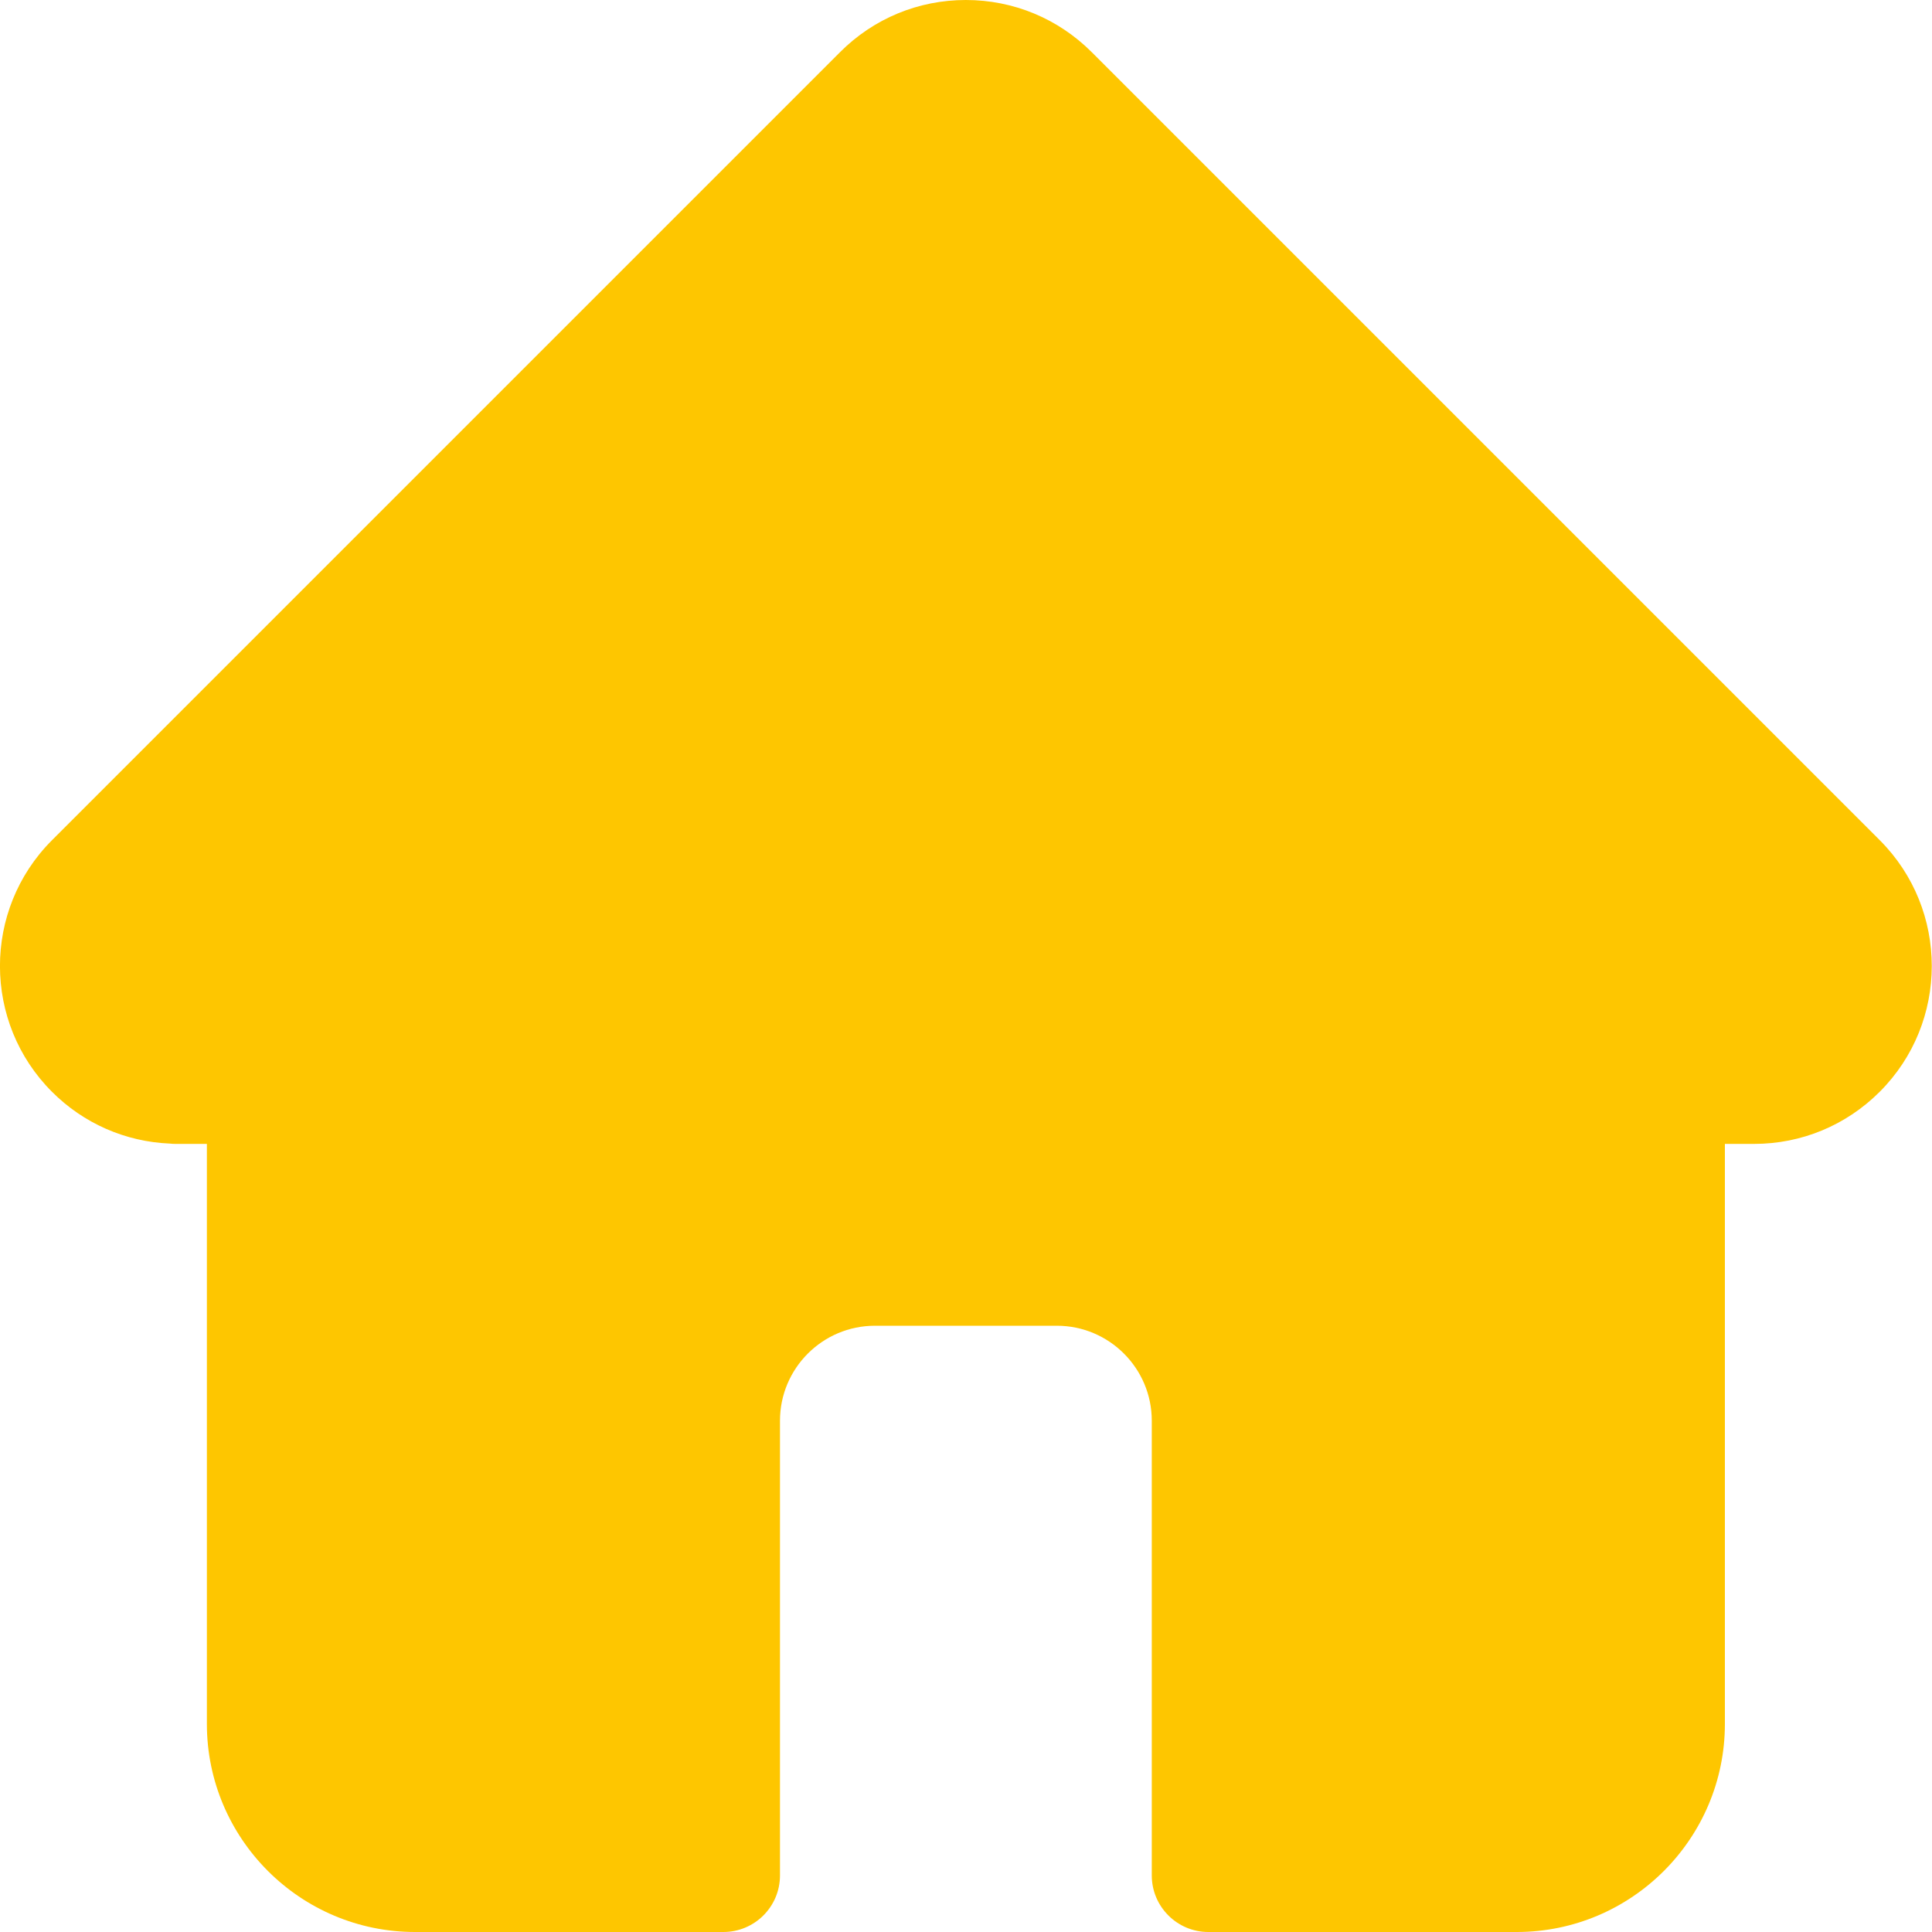
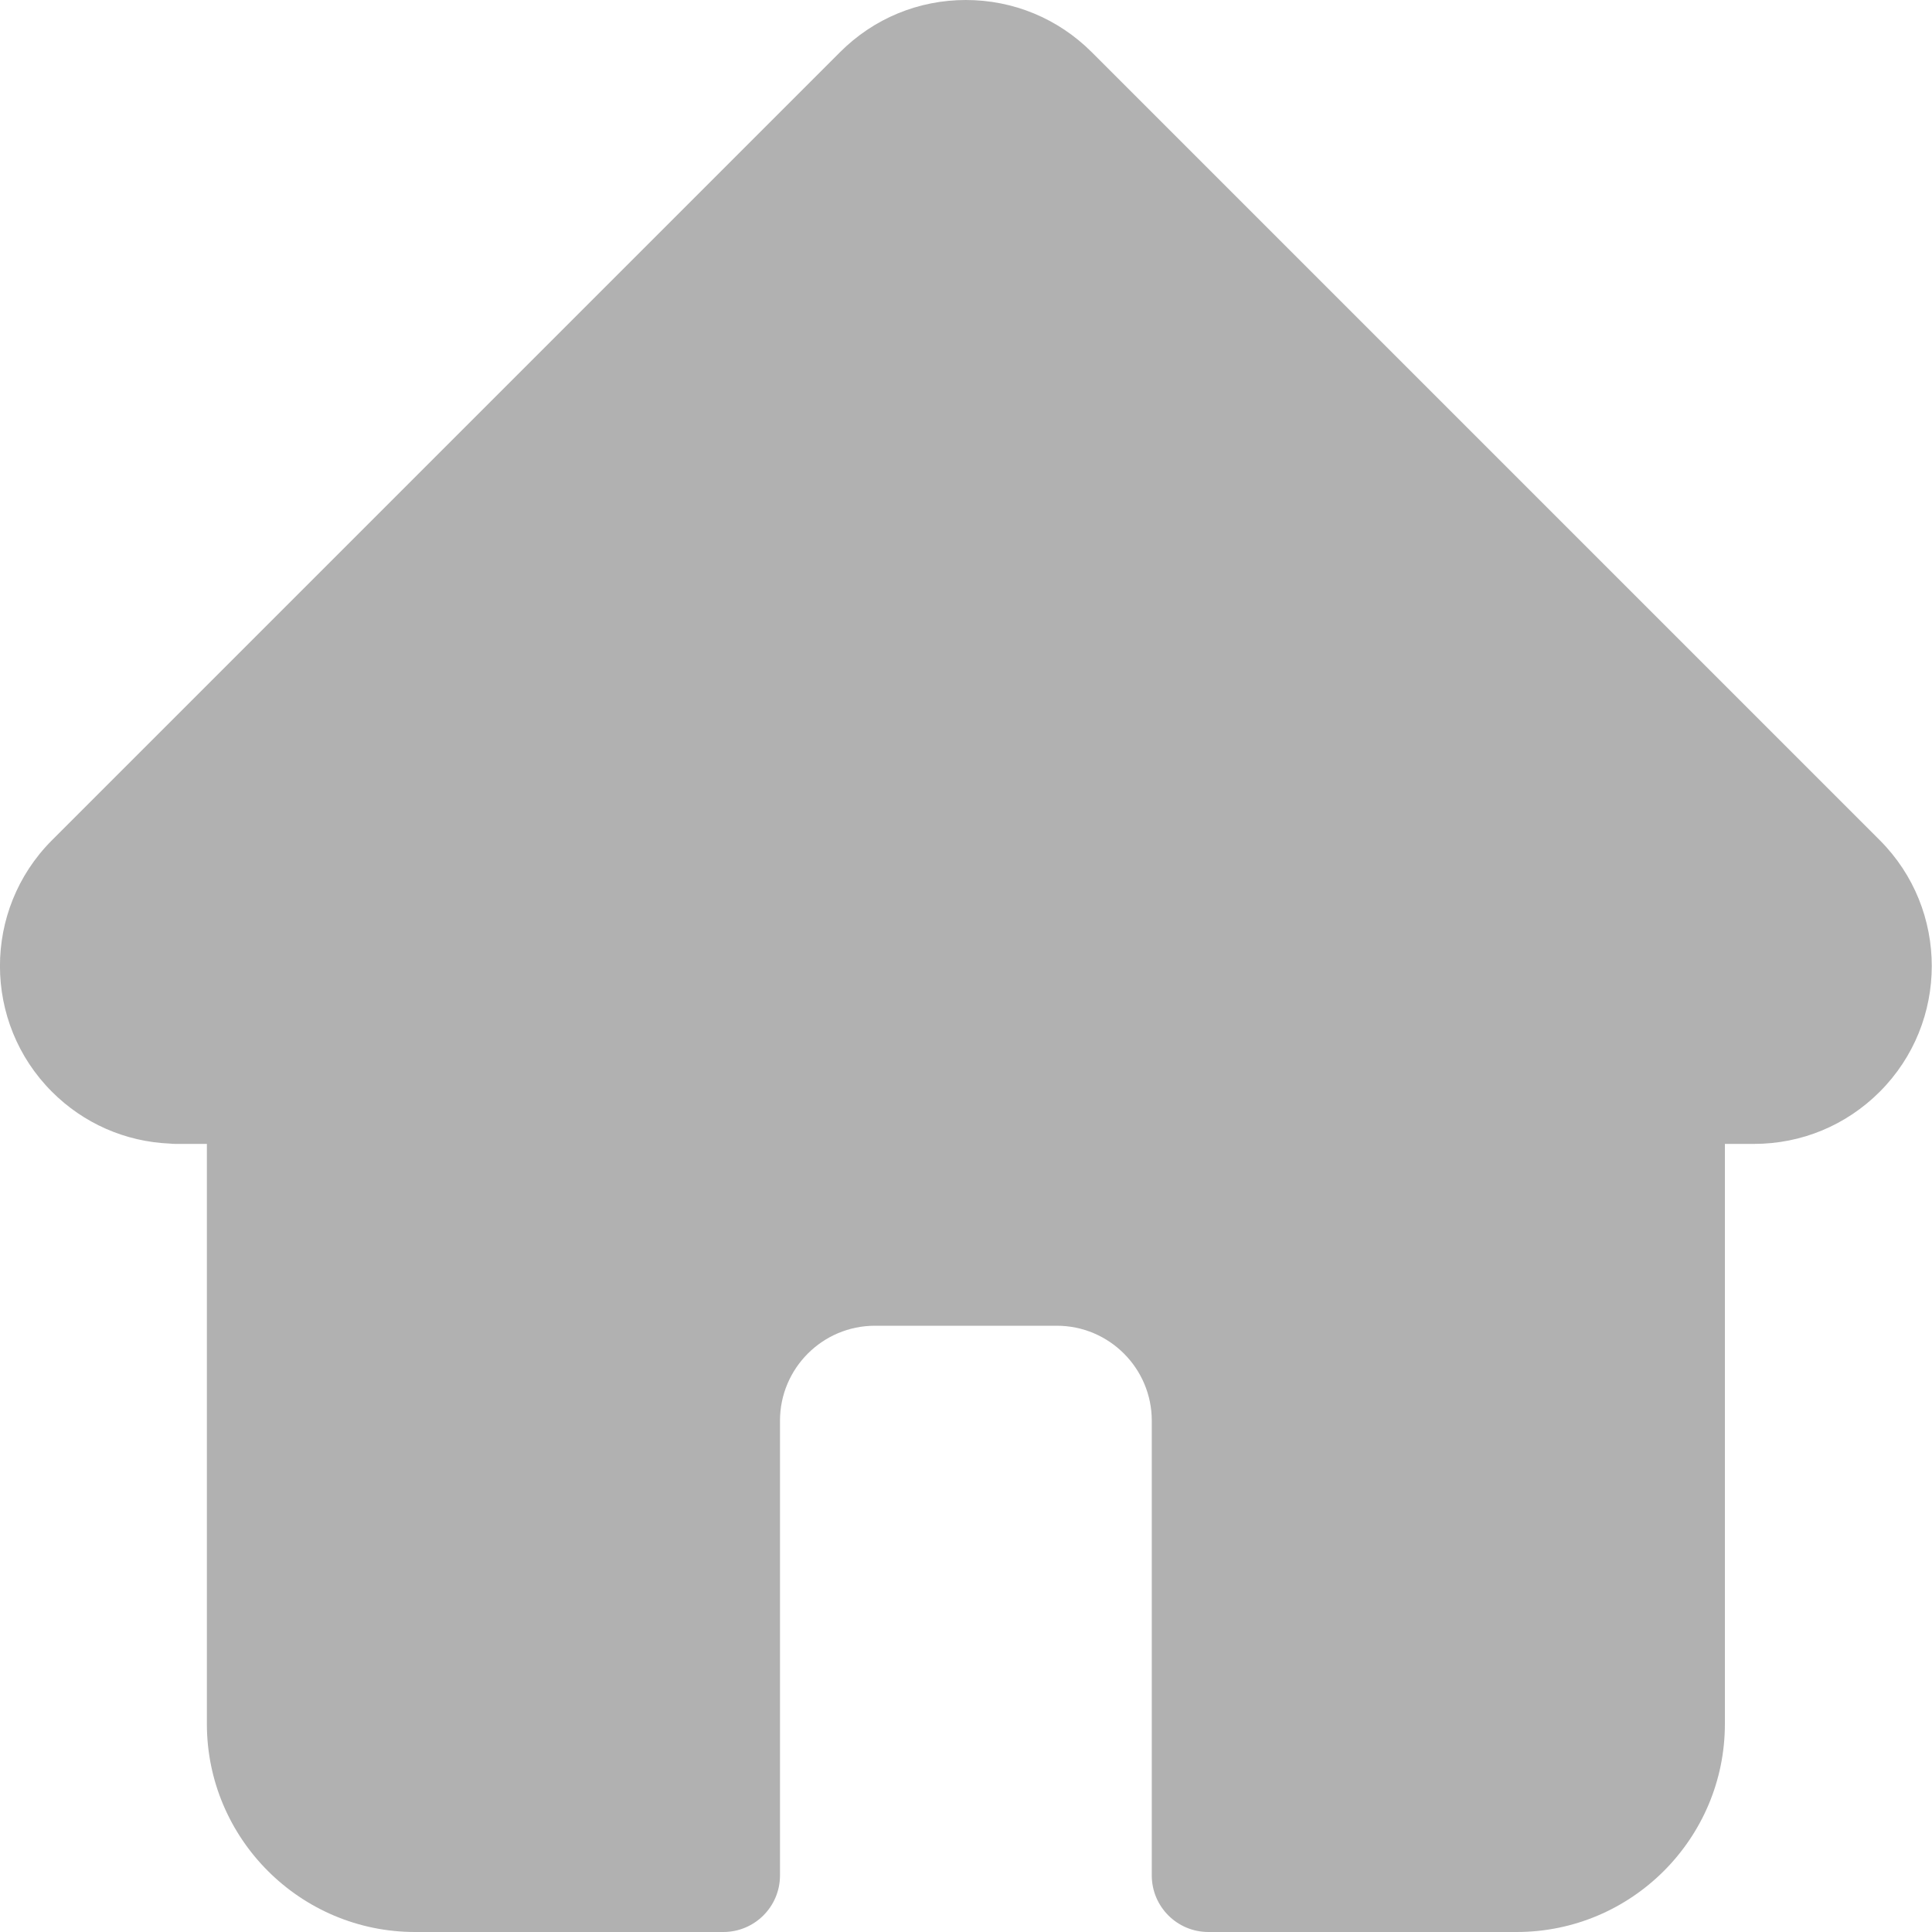
<svg xmlns="http://www.w3.org/2000/svg" width="25" height="25" viewBox="0 0 25 25" fill="none">
-   <path d="M24.326 10.874L24.324 10.872L14.126 0.674C13.691 0.24 13.113 0 12.498 0C11.884 0 11.306 0.239 10.871 0.674L0.678 10.867C0.675 10.87 0.671 10.874 0.668 10.877C-0.225 11.775 -0.223 13.232 0.672 14.127C1.081 14.537 1.622 14.774 2.199 14.798C2.223 14.801 2.247 14.802 2.27 14.802H2.677V22.307C2.677 23.792 3.885 25 5.371 25H9.36C9.765 25 10.093 24.672 10.093 24.268V18.384C10.093 17.706 10.644 17.155 11.322 17.155H13.675C14.353 17.155 14.904 17.706 14.904 18.384V24.268C14.904 24.672 15.232 25 15.636 25H19.626C21.112 25 22.32 23.792 22.32 22.307V14.802H22.697C23.311 14.802 23.889 14.562 24.324 14.127C25.221 13.23 25.221 11.771 24.326 10.874Z" fill="#FEC600" />
+   <path d="M24.326 10.874L24.324 10.872L14.126 0.674C13.691 0.24 13.113 0 12.498 0C11.884 0 11.306 0.239 10.871 0.674L0.678 10.867C0.675 10.87 0.671 10.874 0.668 10.877C-0.225 11.775 -0.223 13.232 0.672 14.127C1.081 14.537 1.622 14.774 2.199 14.798C2.223 14.801 2.247 14.802 2.27 14.802H2.677V22.307C2.677 23.792 3.885 25 5.371 25H9.36C9.765 25 10.093 24.672 10.093 24.268V18.384C10.093 17.706 10.644 17.155 11.322 17.155H13.675C14.353 17.155 14.904 17.706 14.904 18.384V24.268C14.904 24.672 15.232 25 15.636 25H19.626C21.112 25 22.32 23.792 22.32 22.307V14.802H22.697C23.311 14.802 23.889 14.562 24.324 14.127C25.221 13.23 25.221 11.771 24.326 10.874Z" fill="#b1b1b1" />
</svg>
